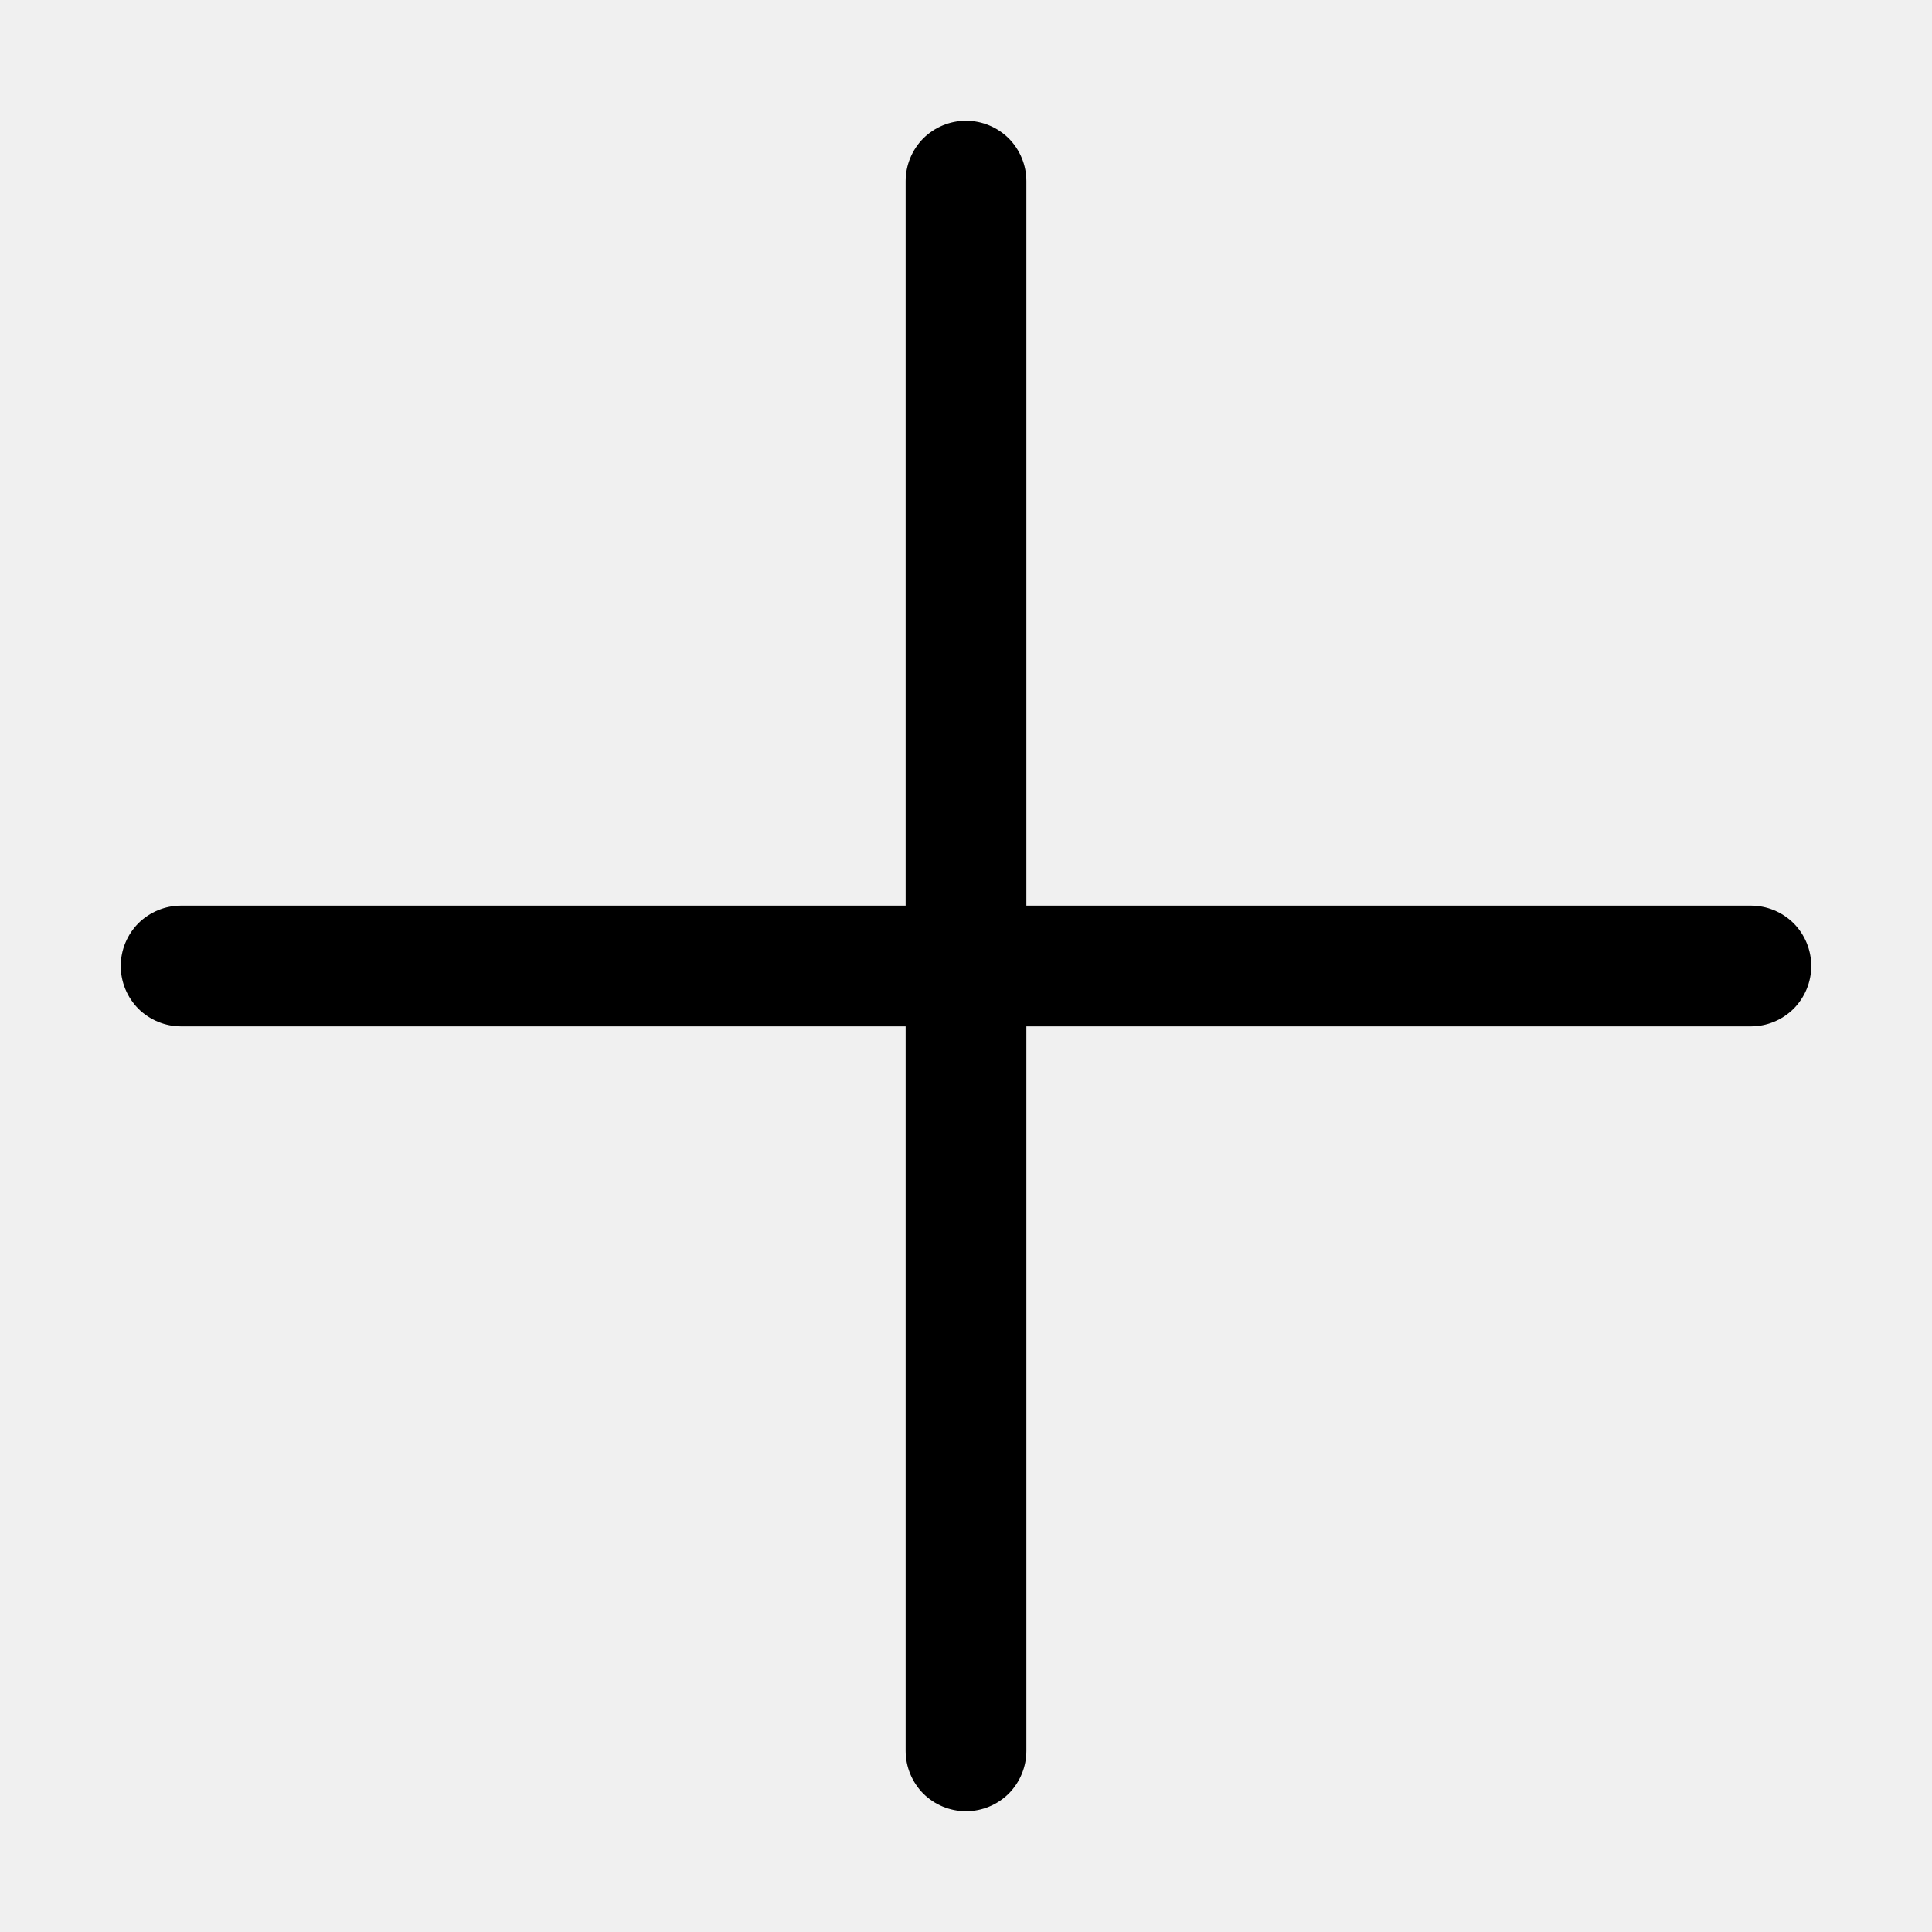
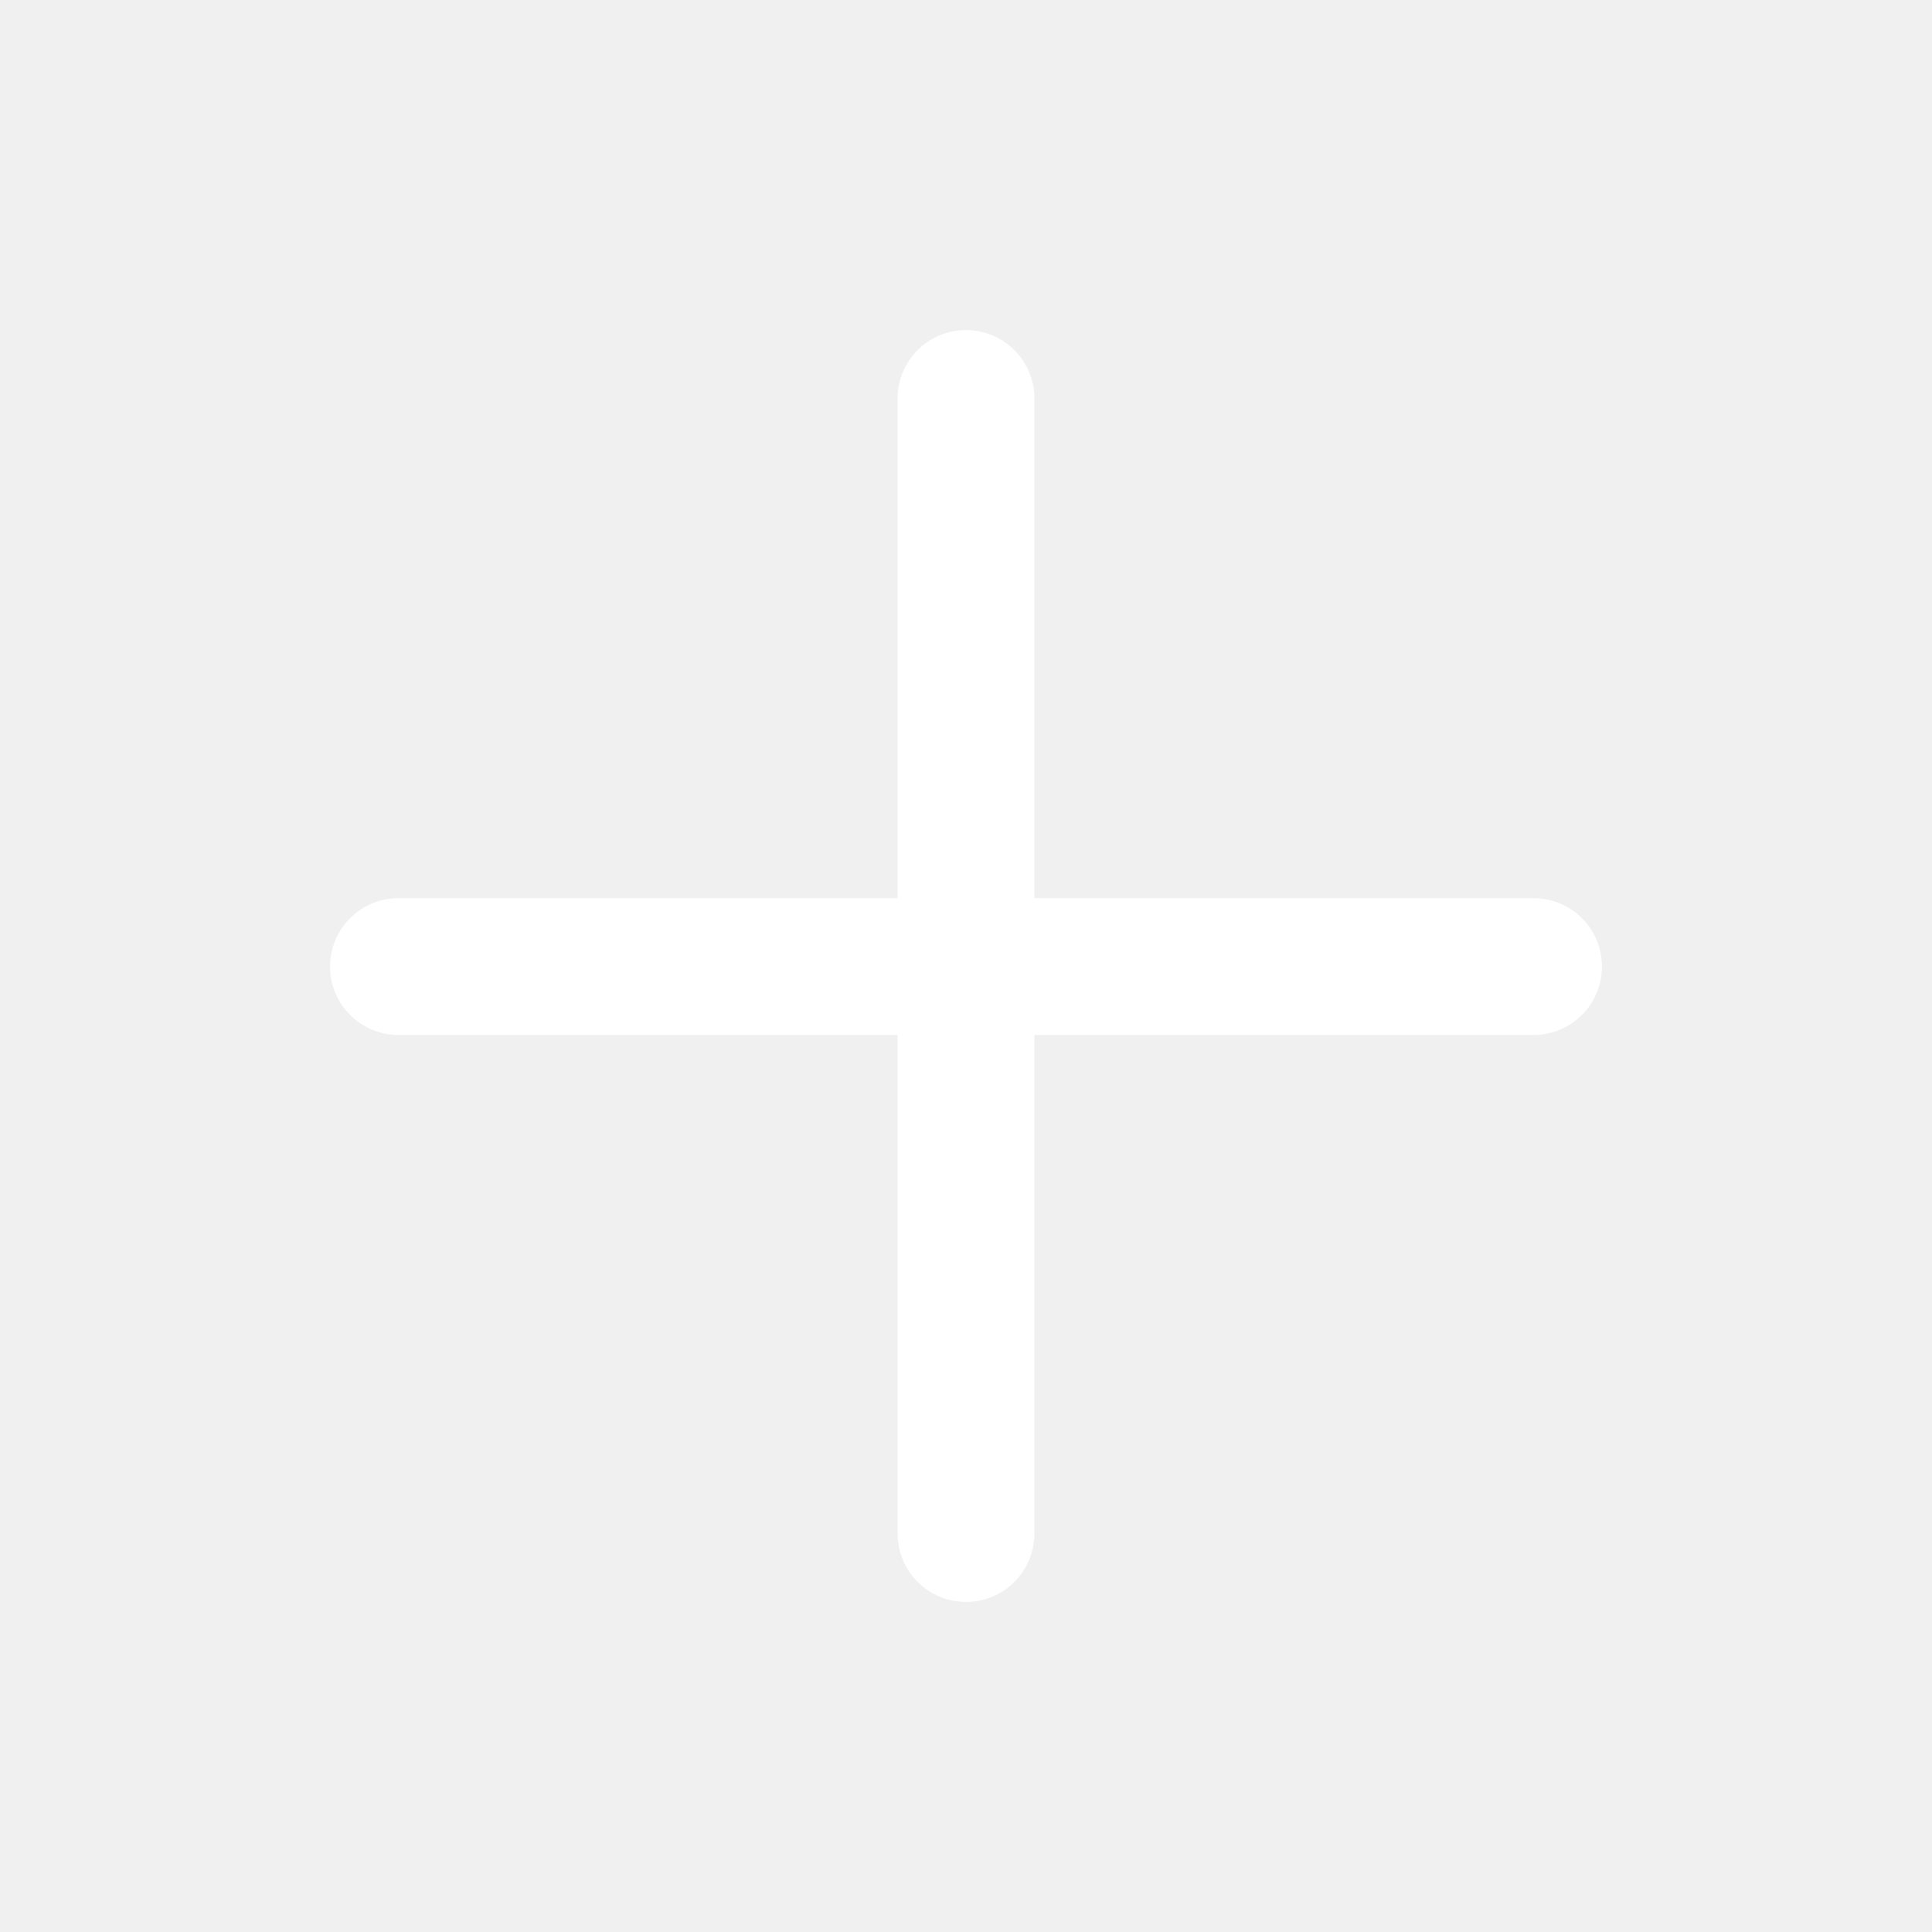
- <svg xmlns="http://www.w3.org/2000/svg" width="16" height="16" viewBox="0 0 16 16" fill="none">
-   <path fill-rule="evenodd" clip-rule="evenodd" d="M8 1C8.133 1 8.26 1.053 8.354 1.146C8.447 1.24 8.5 1.367 8.5 1.5V7.5H14.5C14.633 7.5 14.76 7.553 14.854 7.646C14.947 7.74 15 7.867 15 8C15 8.133 14.947 8.26 14.854 8.354C14.76 8.447 14.633 8.5 14.5 8.5H8.5V14.5C8.5 14.633 8.447 14.76 8.354 14.854C8.26 14.947 8.133 15 8 15C7.867 15 7.74 14.947 7.646 14.854C7.553 14.76 7.5 14.633 7.5 14.5V8.5H1.5C1.367 8.5 1.24 8.447 1.146 8.354C1.053 8.26 1 8.133 1 8C1 7.867 1.053 7.74 1.146 7.646C1.24 7.553 1.367 7.5 1.5 7.5H7.5V1.5C7.5 1.367 7.553 1.24 7.646 1.146C7.74 1.053 7.867 1 8 1Z" fill="currentColor" />
+ <svg xmlns="http://www.w3.org/2000/svg" width="24" height="24" viewBox="0 0 24 24" fill="none">
+   <line x1="12" y1="4.95" x2="12" y2="19.05" stroke="white" stroke-width="1.7" stroke-linecap="round" />
+   <line x1="4.95" y1="12.007" x2="19.05" y2="12.007" stroke="white" stroke-width="1.7" stroke-linecap="round" />
</svg>
